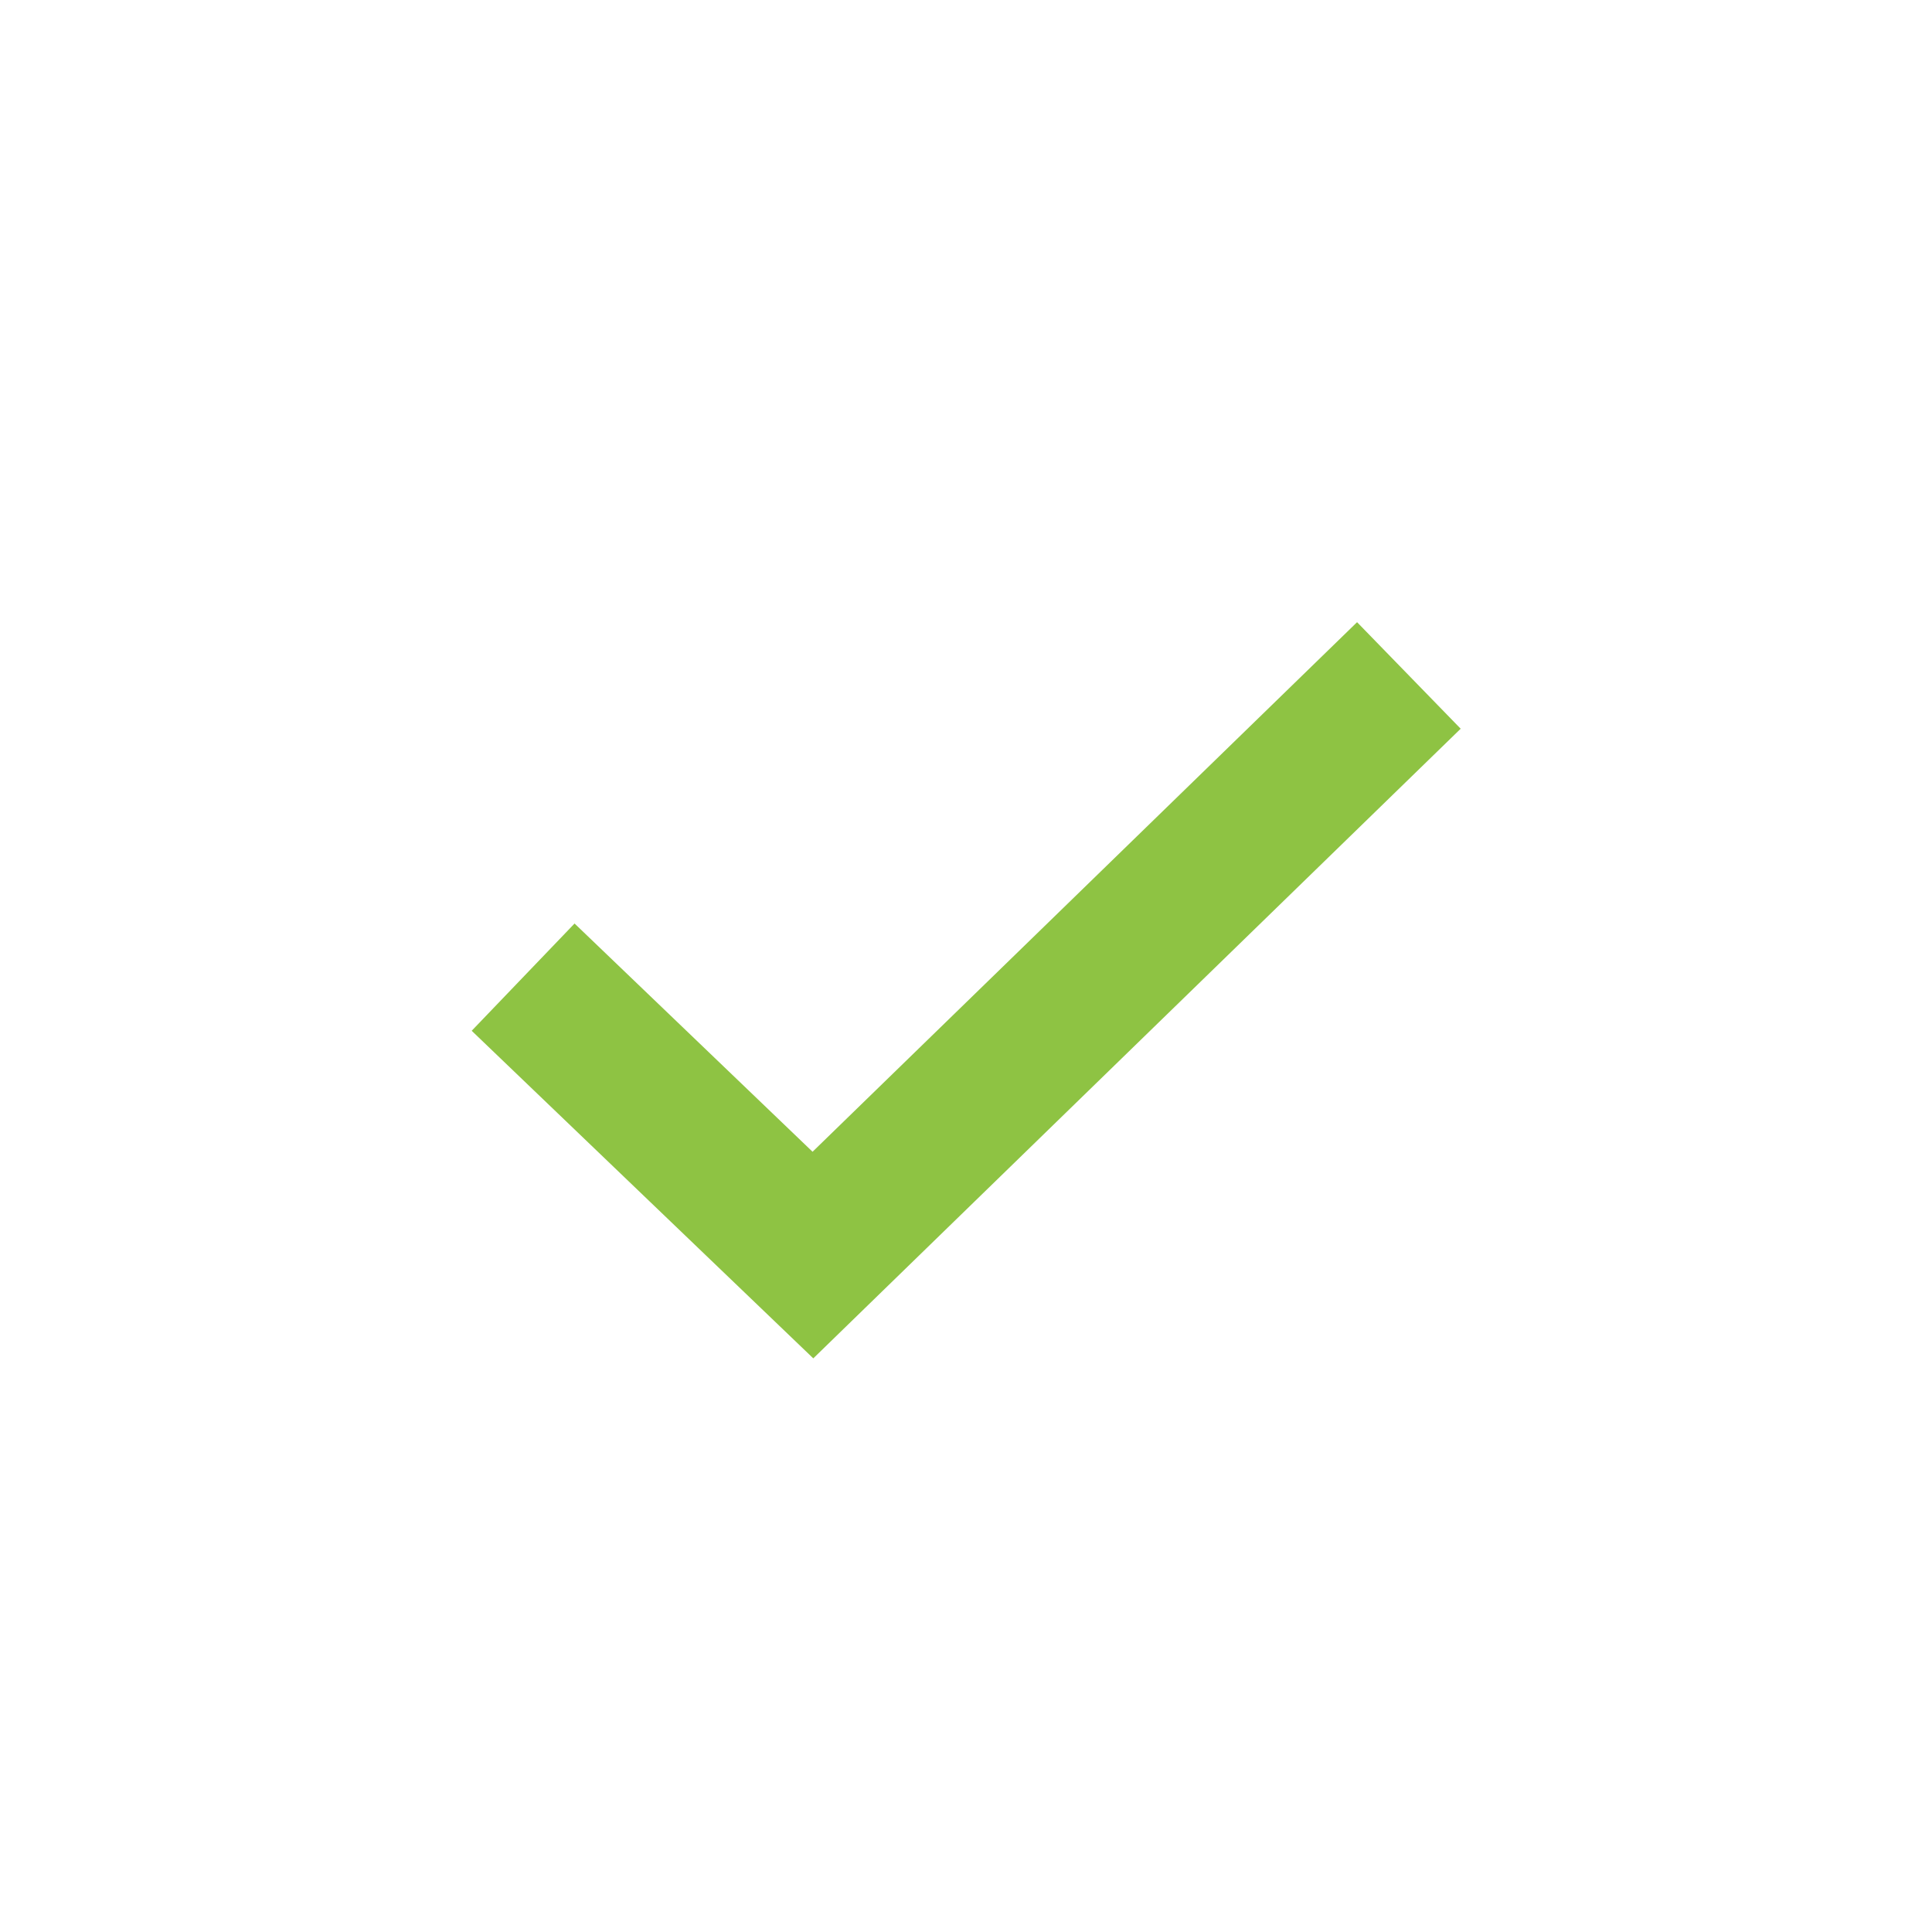
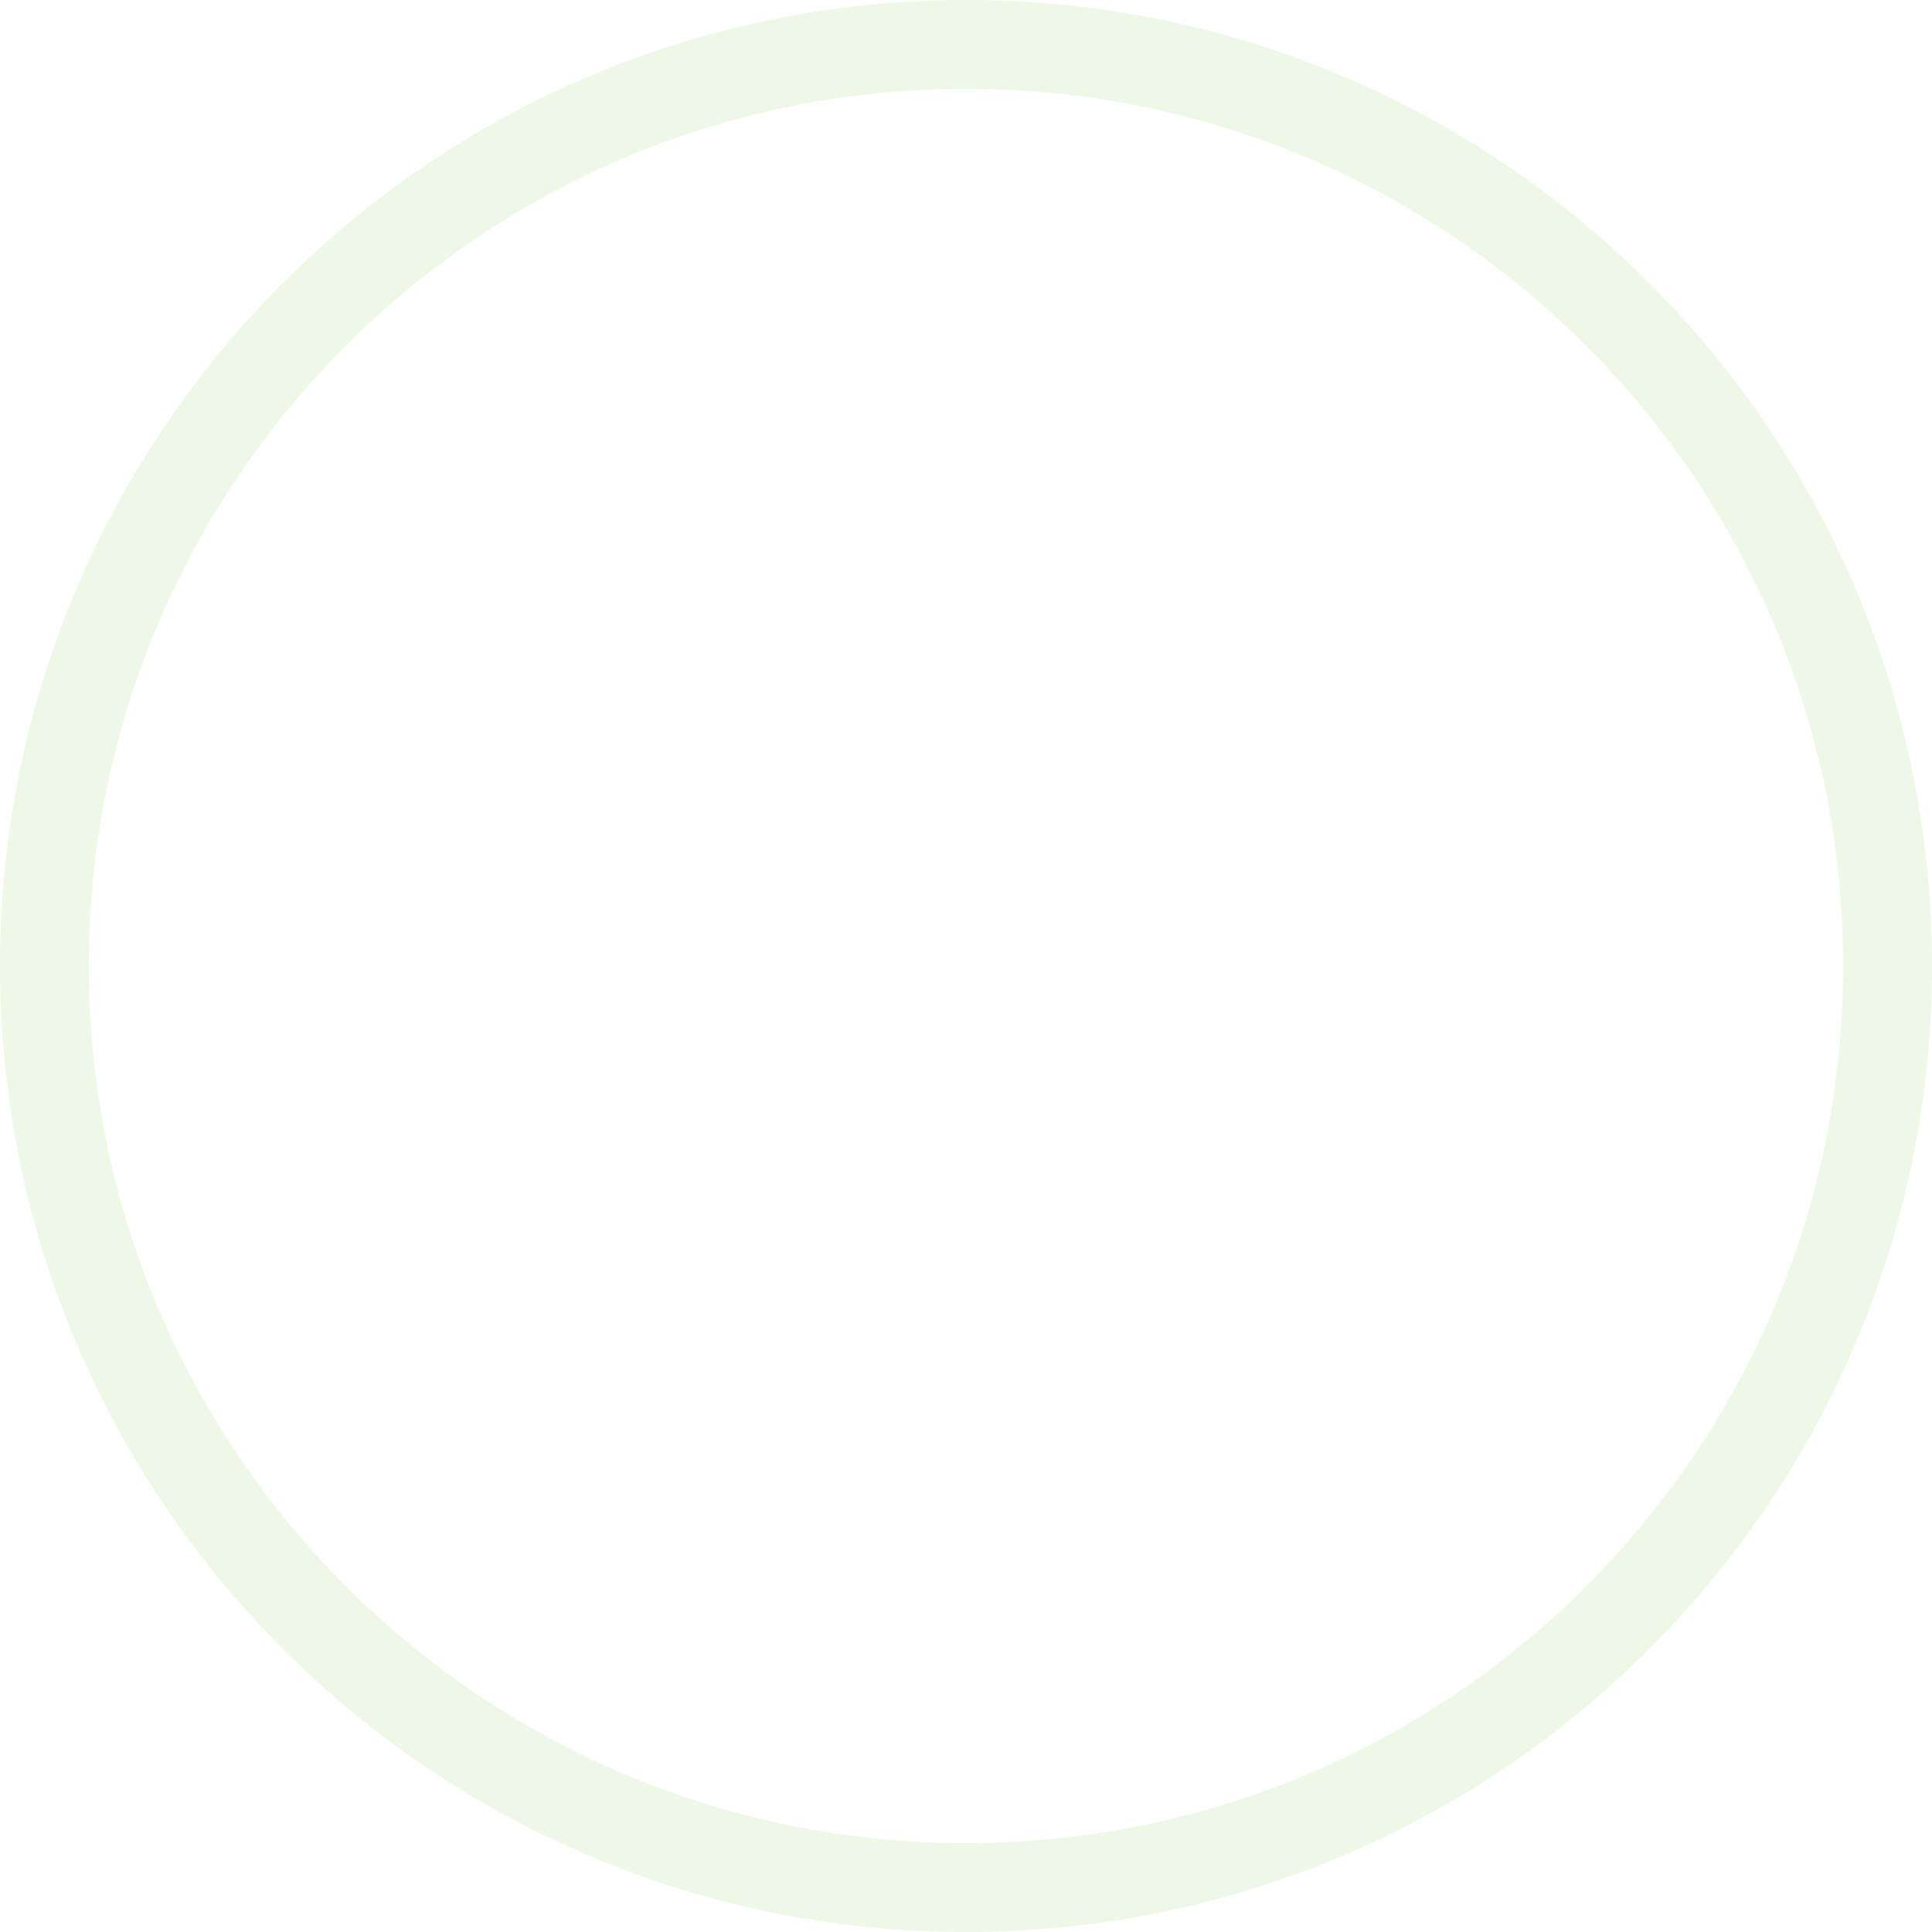
- <svg xmlns="http://www.w3.org/2000/svg" width="26" height="26" viewBox="-263.5 236.5 26 26">
+ <svg xmlns="http://www.w3.org/2000/svg" viewBox="0 0 87 87" version="1.1">
  <style>
-     .svg-success {
-       stroke-width: 2px;
-       stroke: #8EC343;
-       fill: none;
+     .ui-success-circle {
+       stroke-dasharray: 260.752px, 260.752px;
+       stroke-dashoffset: 260.752px;
+       transform: rotate(220deg);
+       transform-origin: center center;
+       stroke-linecap: round;
+       animation: ani-success-circle 1s ease-in both;
    }
-     .svg-success path {
-       stroke-dasharray: 17px, 17px;
-       stroke-dashoffset: 0px;
-       -webkit-animation: checkmark 0.25s ease-in-out 0.7s backwards;
-       animation: checkmark 0.25s ease-in-out 0.7s backwards;
+     .ui-success-path {
+       stroke-dasharray: 60px 64px;
+       stroke-dashoffset: 62px;
+       stroke-linecap: round;
+       animation: ani-success-path 0.4s 1s ease-in both;
    }
-     .svg-success circle {
-       stroke-dasharray: 76px, 76px;
-       stroke-dashoffset: 0px;
-       transform: rotate(-90deg);
-       transform-origin: 50% 50%;
-       -webkit-animation: checkmark-circle 0.6s ease-in-out forwards;
-       animation: checkmark-circle 0.6s ease-in-out forwards;
+     @keyframes ani-success-circle {
+       to {
+         stroke-dashoffset: 782.257px;
+       }
    }
- 
-     @keyframes checkmark {
+     @keyframes ani-success-path {
      0% {
-         stroke-dashoffset: 17px;
+         stroke-dashoffset: 62px;
+       }
+       65% {
+         stroke-dashoffset: -5px;
+       }
+       84% {
+         stroke-dashoffset: 4px;
      }
      100% {
-         stroke-dashoffset: 0;
-       }
-     }
-     @keyframes checkmark-circle {
-       0% {
-         stroke-dashoffset: 76px;
-       }
-       100% {
-         stroke-dashoffset: 0px;
+         stroke-dashoffset: -2px;
      }
    }
  </style>
-   <g class="svg-success">
-     <circle cx="-250.5" cy="249.5" r="12" />
-     <path d="M-256.46 249.65l3.9 3.74 8.02-7.8" />
+   <g id="Page-1" stroke="none" stroke-width="1" fill="none" fill-rule="evenodd">
+     <g id="Group-3" transform="translate(2, 2)">
+       <circle id="Oval-2" stroke="rgba(165, 220, 134, 0.2)" stroke-width="4" cx="41.5" cy="41.5" r="41.5" />
+       <circle class="ui-success-circle" id="Oval-2" stroke="#A5DC86" stroke-width="4" cx="41.5" cy="41.5" r="41.5" />
+       <polyline class="ui-success-path" id="Path-2" stroke="#A5DC86" stroke-width="8" points="19 38.804 31.102 54.805 63.299 28" />
+     </g>
  </g>
</svg>
